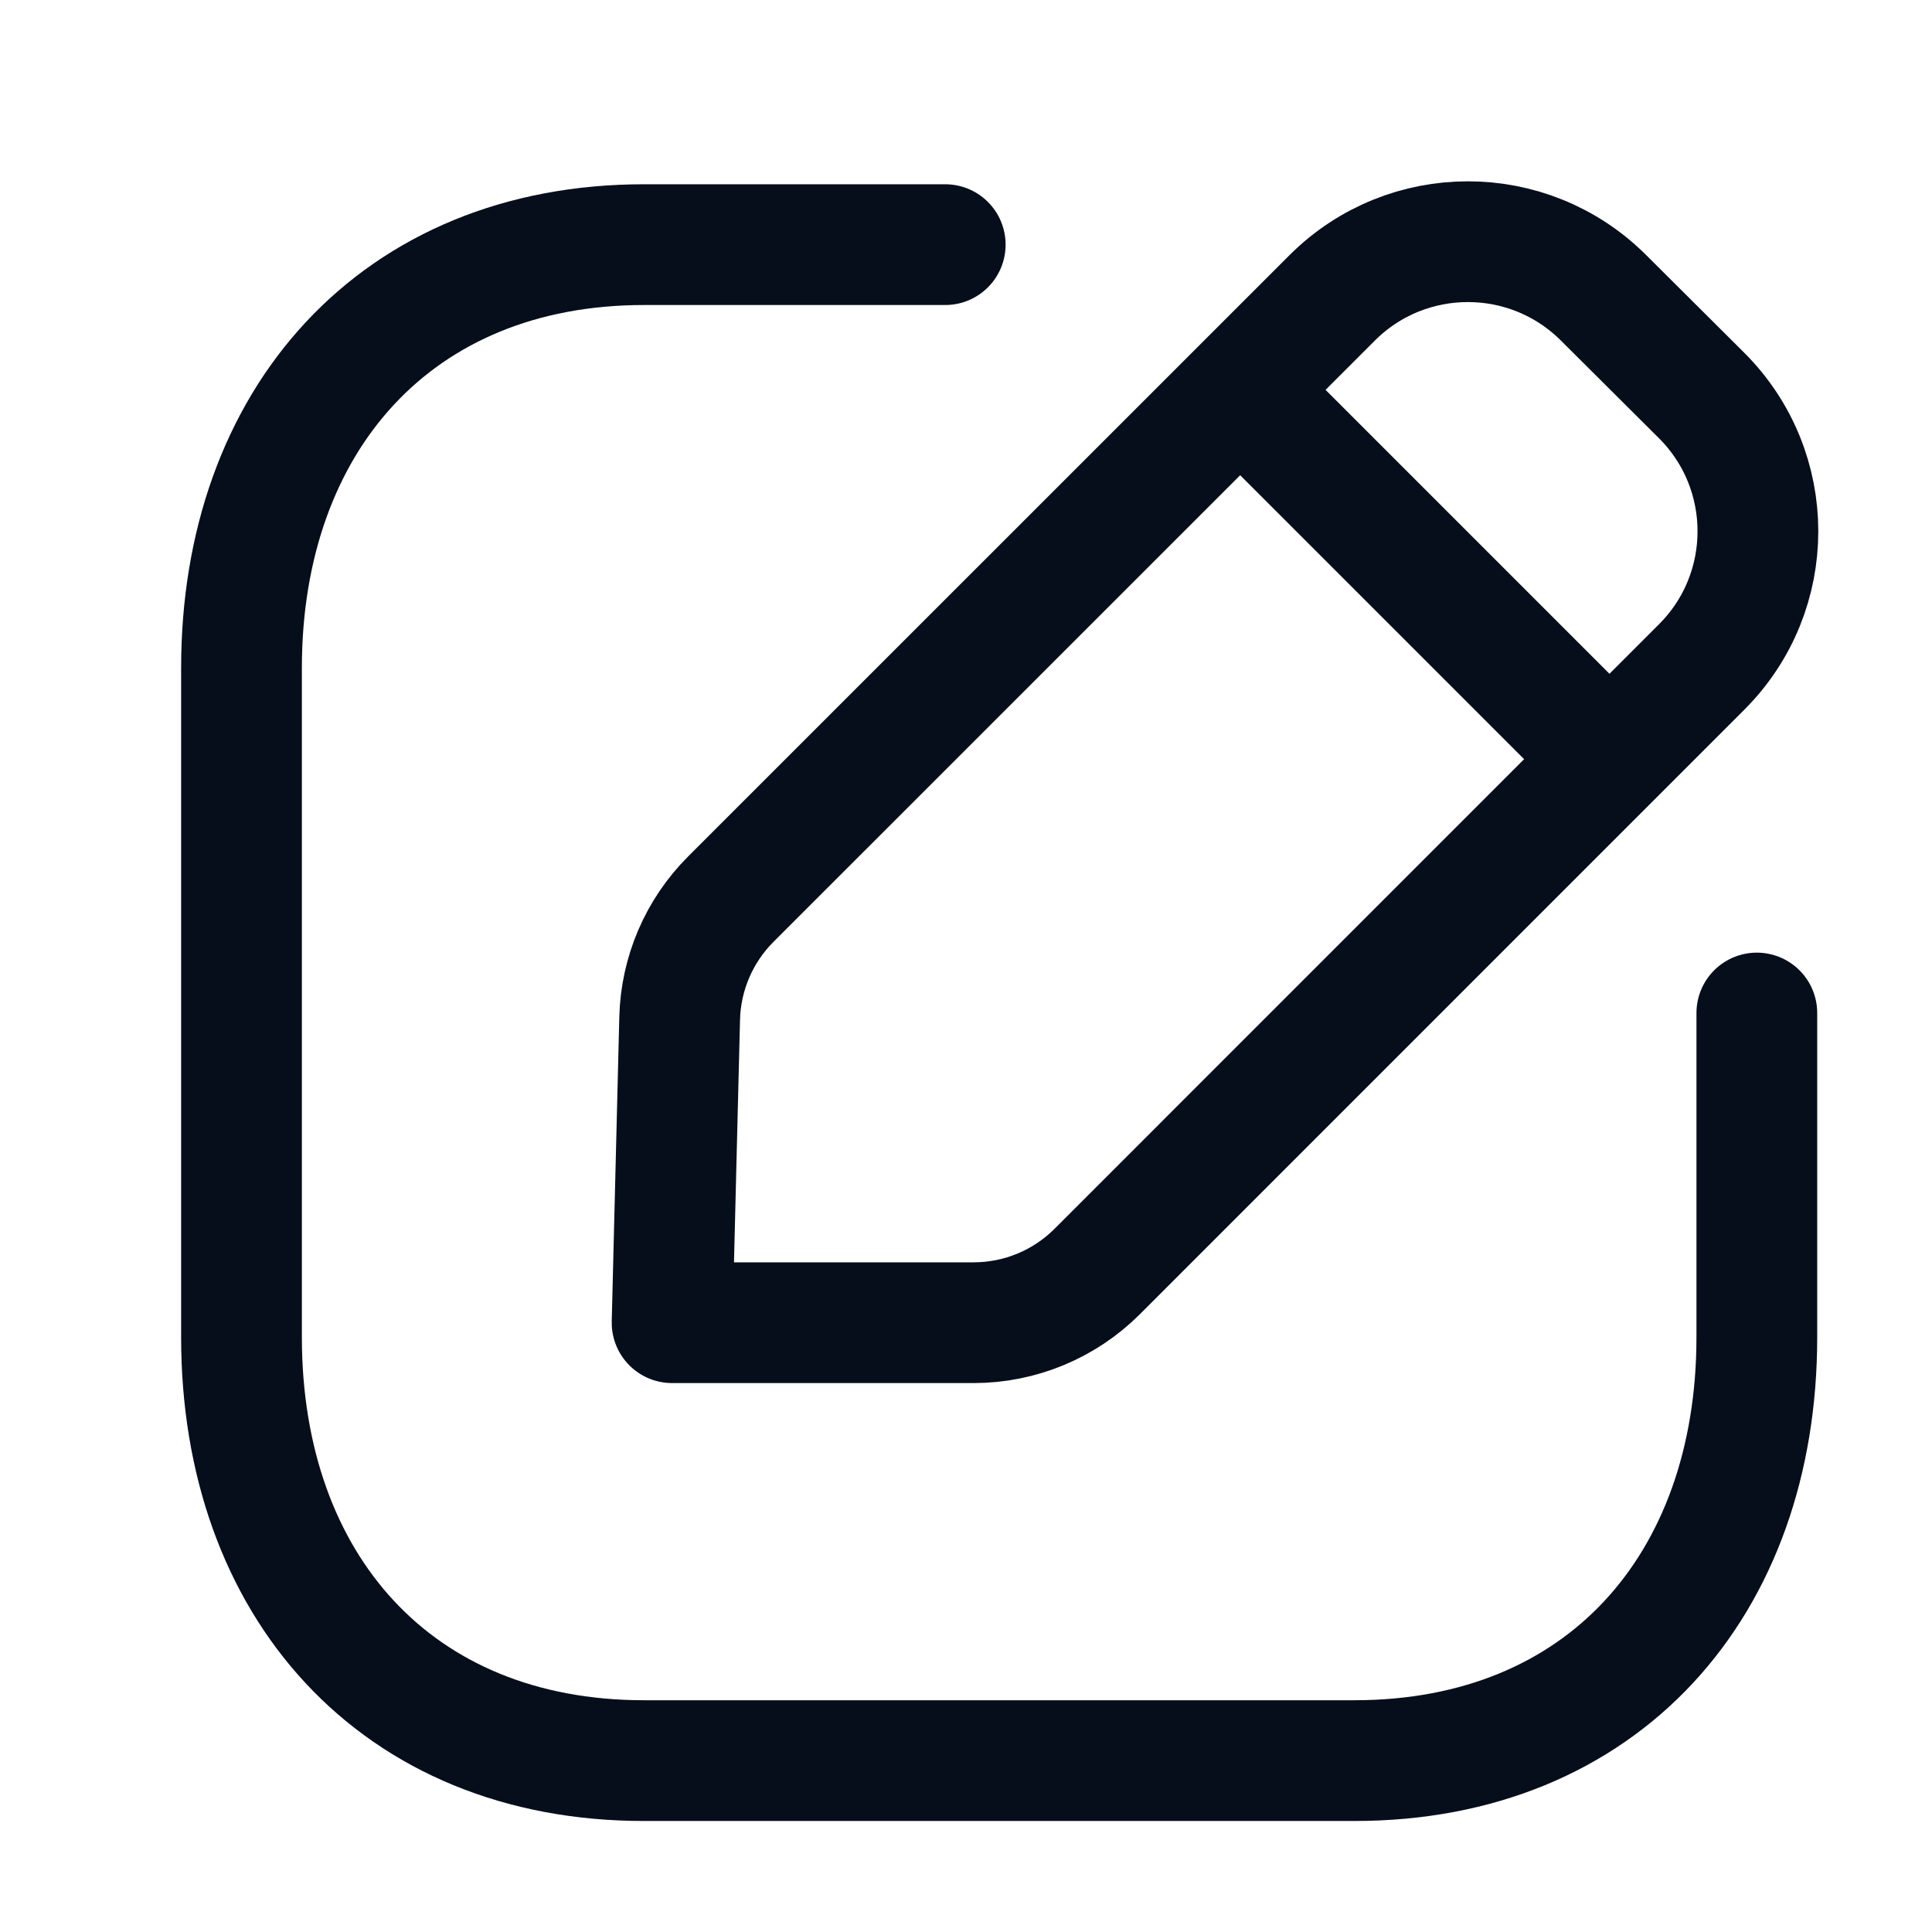
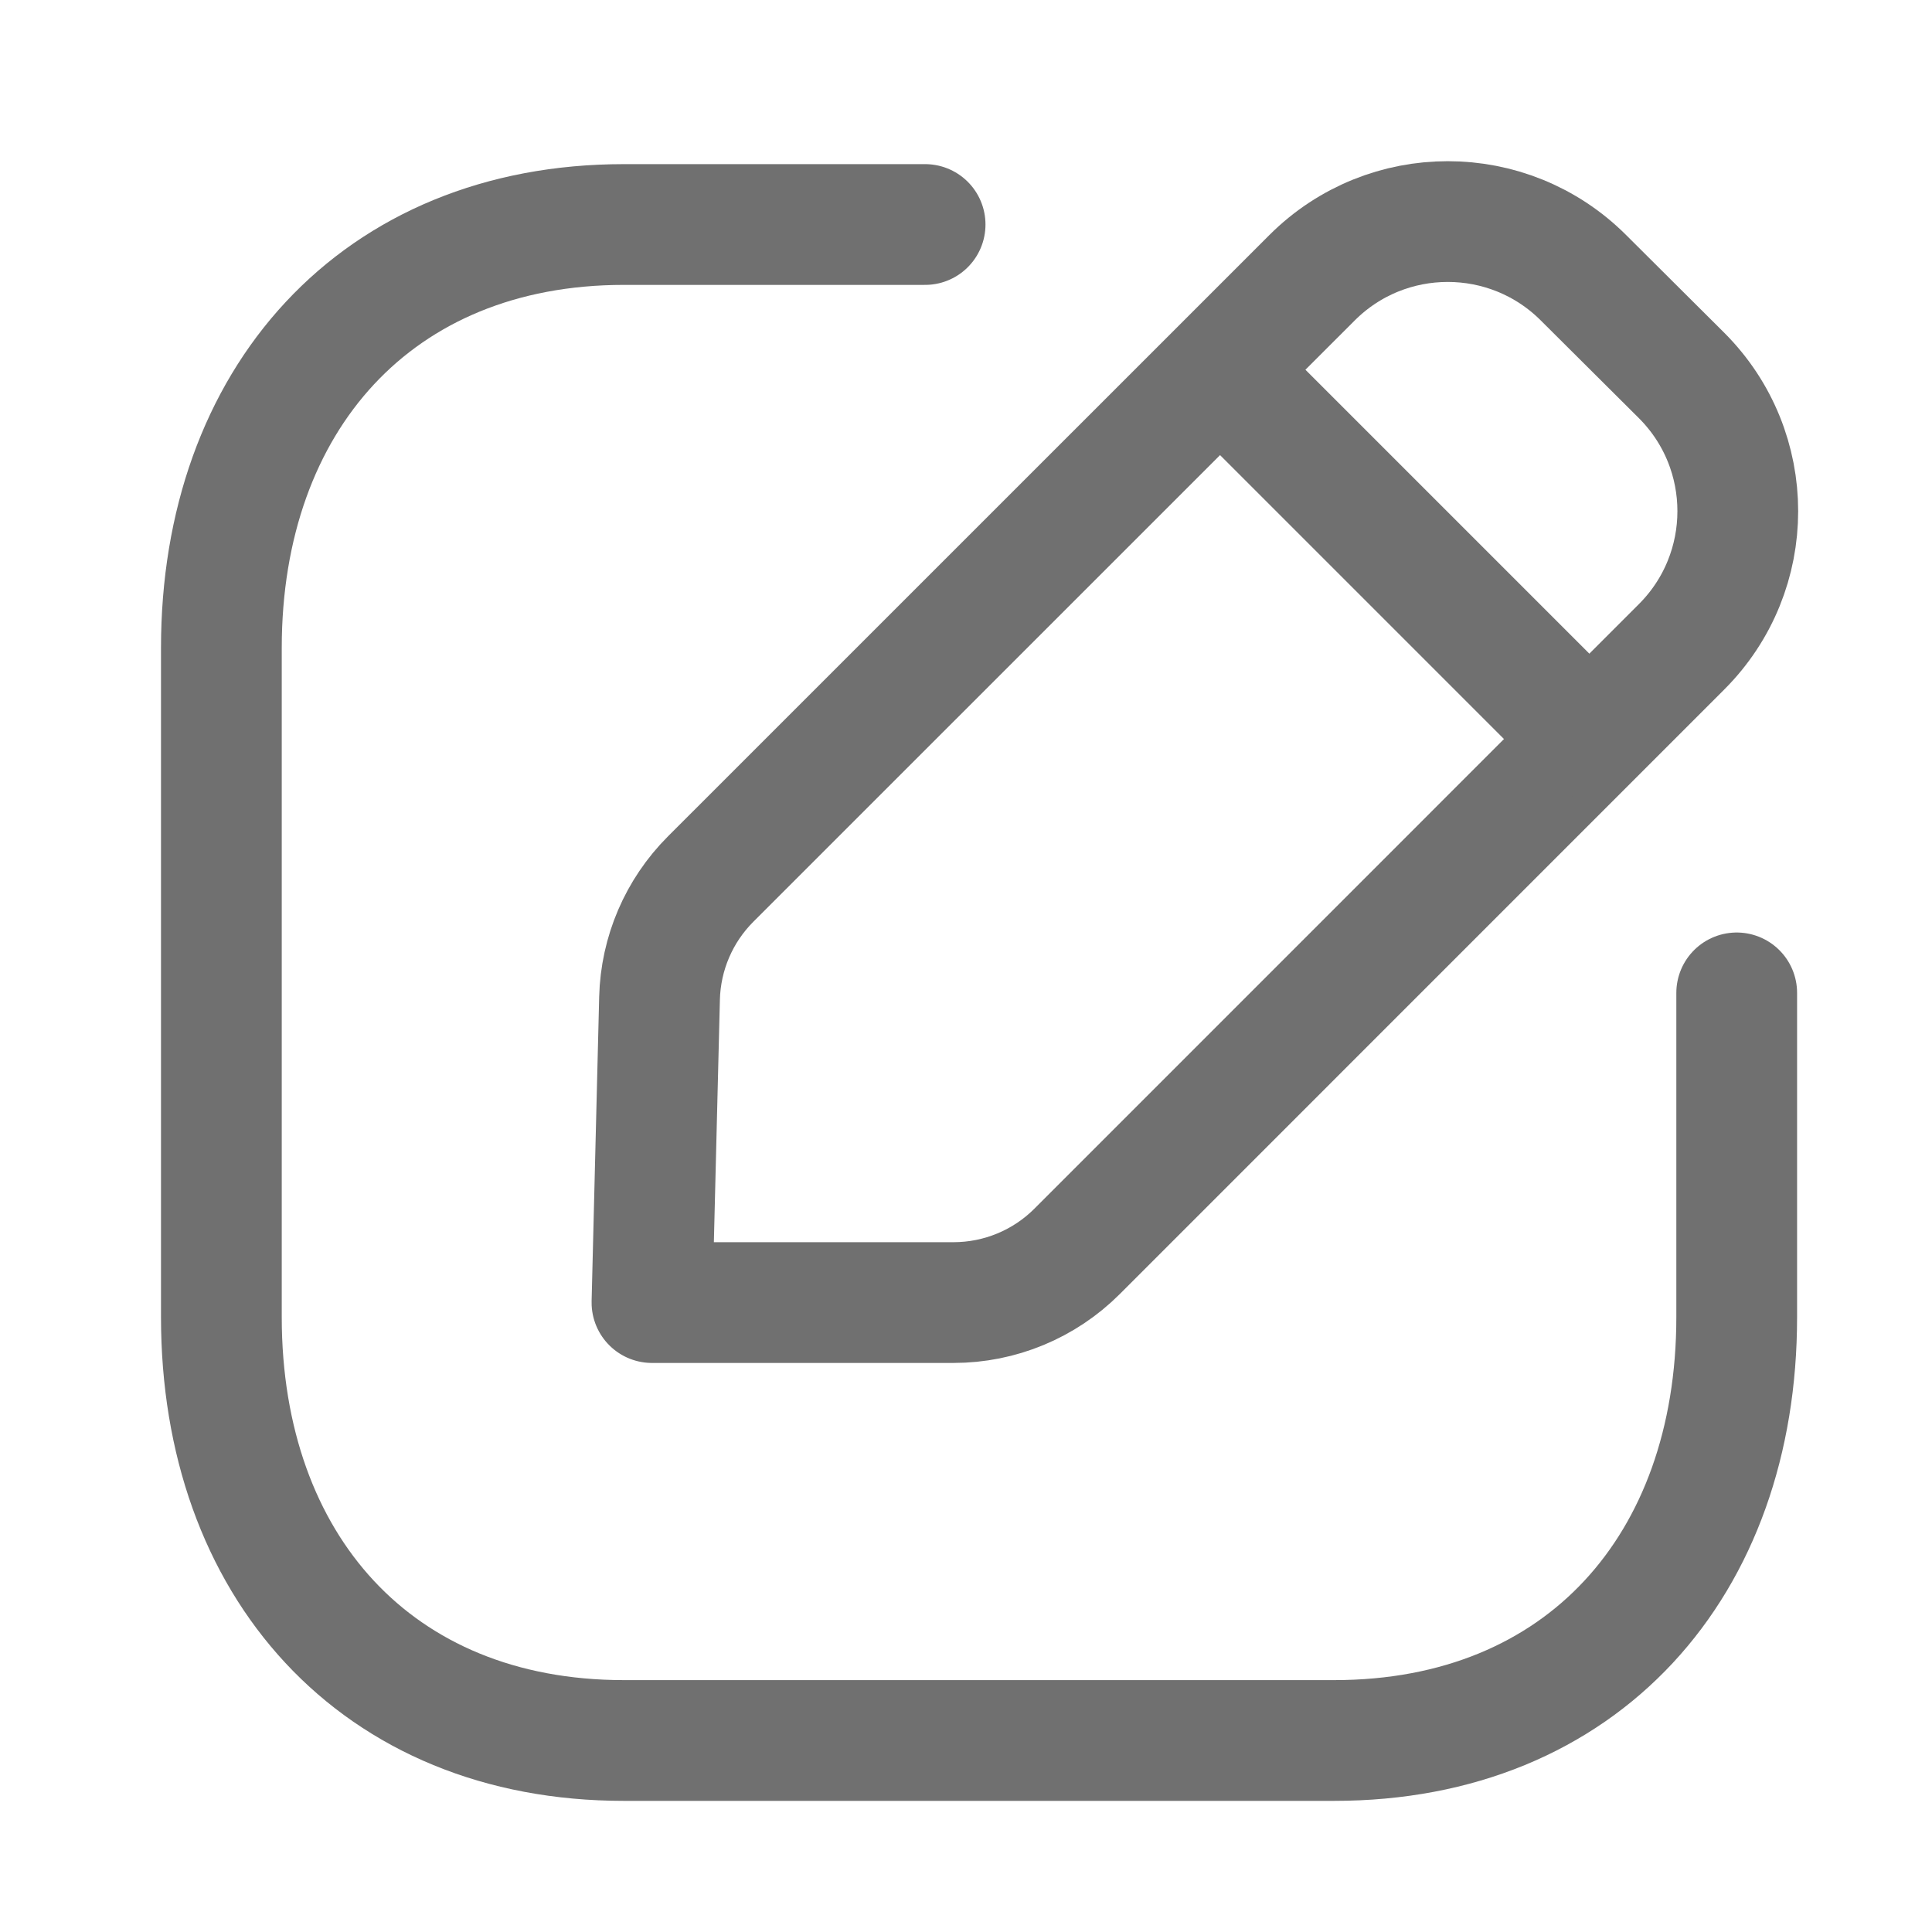
<svg xmlns="http://www.w3.org/2000/svg" width="24" height="24" viewBox="0 0 24 24">
-   <g id="Group_993" data-name="Group 993" transform="translate(-1059 -426)">
-     <rect id="Rectangle_362" data-name="Rectangle 362" width="24" height="24" transform="translate(1059 426)" fill="none" />
-     <g id="Iconly_Light_Edit_Square" data-name="Iconly/Light/Edit Square" transform="translate(1059.25 426.25)">
+   <g id="Group_1612" data-name="Group 1612" transform="translate(22.848 -16)">
+     <g id="Iconly_Light_Edit_Square" data-name="Iconly/Light/Edit Square" transform="translate(-22.848 16)">
      <g id="Edit_Square" data-name="Edit Square" transform="translate(2 2)">
-         <path id="Stroke_1" data-name="Stroke 1" d="M8.742,0H5C1.928,0,0,2.177,0,5.259v8.314c0,3.082,1.919,5.259,5,5.259h8.824c3.085,0,5-2.177,5-5.259V9.545" transform="translate(0.75 0.789)" fill="none" stroke="#070e1b" stroke-linecap="round" stroke-linejoin="round" stroke-miterlimit="10" stroke-width="1.5" />
-         <path id="Stroke_3" data-name="Stroke 3" d="M.729,8.17,8.2.7a2.385,2.385,0,0,1,3.371,0L12.79,1.914a2.383,2.383,0,0,1,0,3.371L5.281,12.795a2.171,2.171,0,0,1-1.535.636H0l.094-3.78A2.17,2.17,0,0,1,.729,8.17Z" transform="translate(6.099 0.75)" fill="none" stroke="#070e1b" stroke-linecap="round" stroke-linejoin="round" stroke-miterlimit="10" stroke-width="1.5" />
-         <path id="Stroke_5" data-name="Stroke 5" d="M0,0,4.566,4.566" transform="translate(13.165 2.602)" fill="none" stroke="#070e1b" stroke-linecap="round" stroke-linejoin="round" stroke-miterlimit="10" stroke-width="1.5" />
+         <path id="Stroke_1" data-name="Stroke 1" d="M8.742,0H5C1.928,0,0,2.177,0,5.259v8.314c0,3.082,1.919,5.259,5,5.259h8.824c3.085,0,5-2.177,5-5.259V9.545" transform="translate(0.75 0.789)" fill="none" stroke="#707070" stroke-linecap="round" stroke-linejoin="round" stroke-miterlimit="10" stroke-width="1.5" />
+         <path id="Stroke_3" data-name="Stroke 3" d="M.729,8.17,8.2.7a2.385,2.385,0,0,1,3.371,0L12.79,1.914a2.383,2.383,0,0,1,0,3.371L5.281,12.795a2.171,2.171,0,0,1-1.535.636H0l.094-3.78A2.17,2.17,0,0,1,.729,8.17Z" transform="translate(6.099 0.75)" fill="none" stroke="#707070" stroke-linecap="round" stroke-linejoin="round" stroke-miterlimit="10" stroke-width="1.5" />
+         <path id="Stroke_5" data-name="Stroke 5" d="M0,0,4.566,4.566" transform="translate(13.165 2.602)" fill="none" stroke="#707070" stroke-linecap="round" stroke-linejoin="round" stroke-miterlimit="10" stroke-width="1.5" />
      </g>
    </g>
  </g>
</svg>
